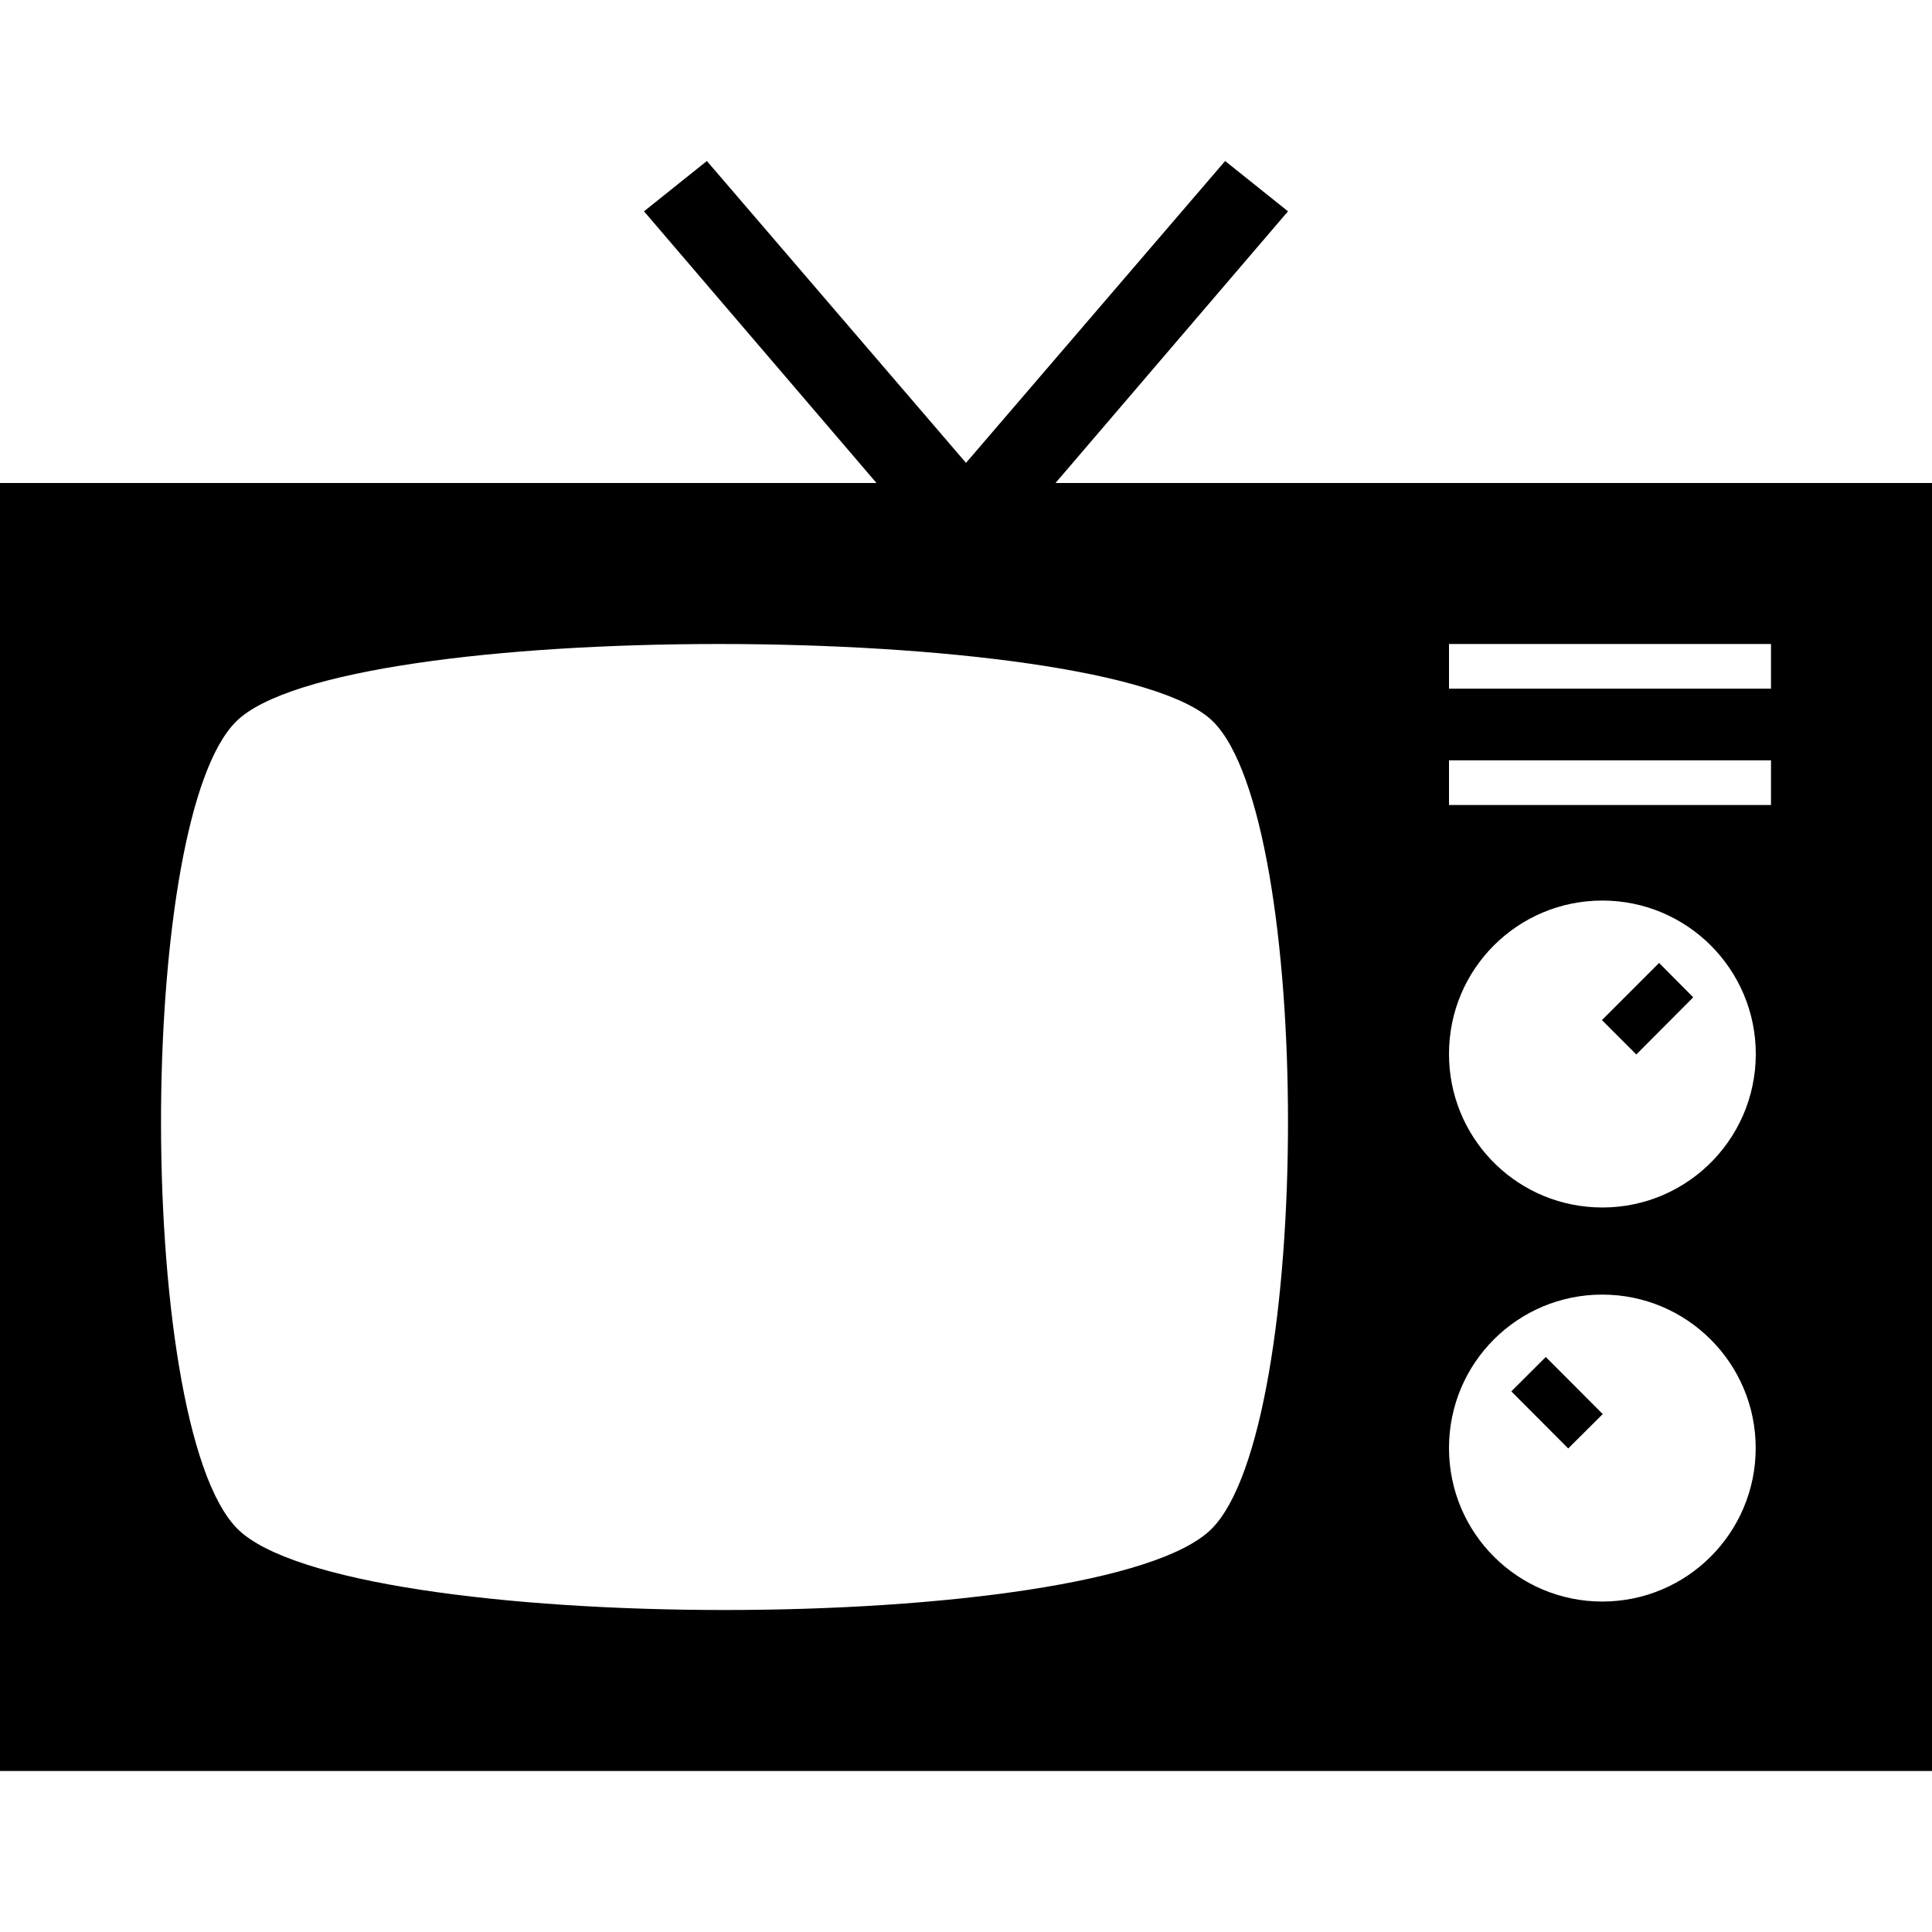
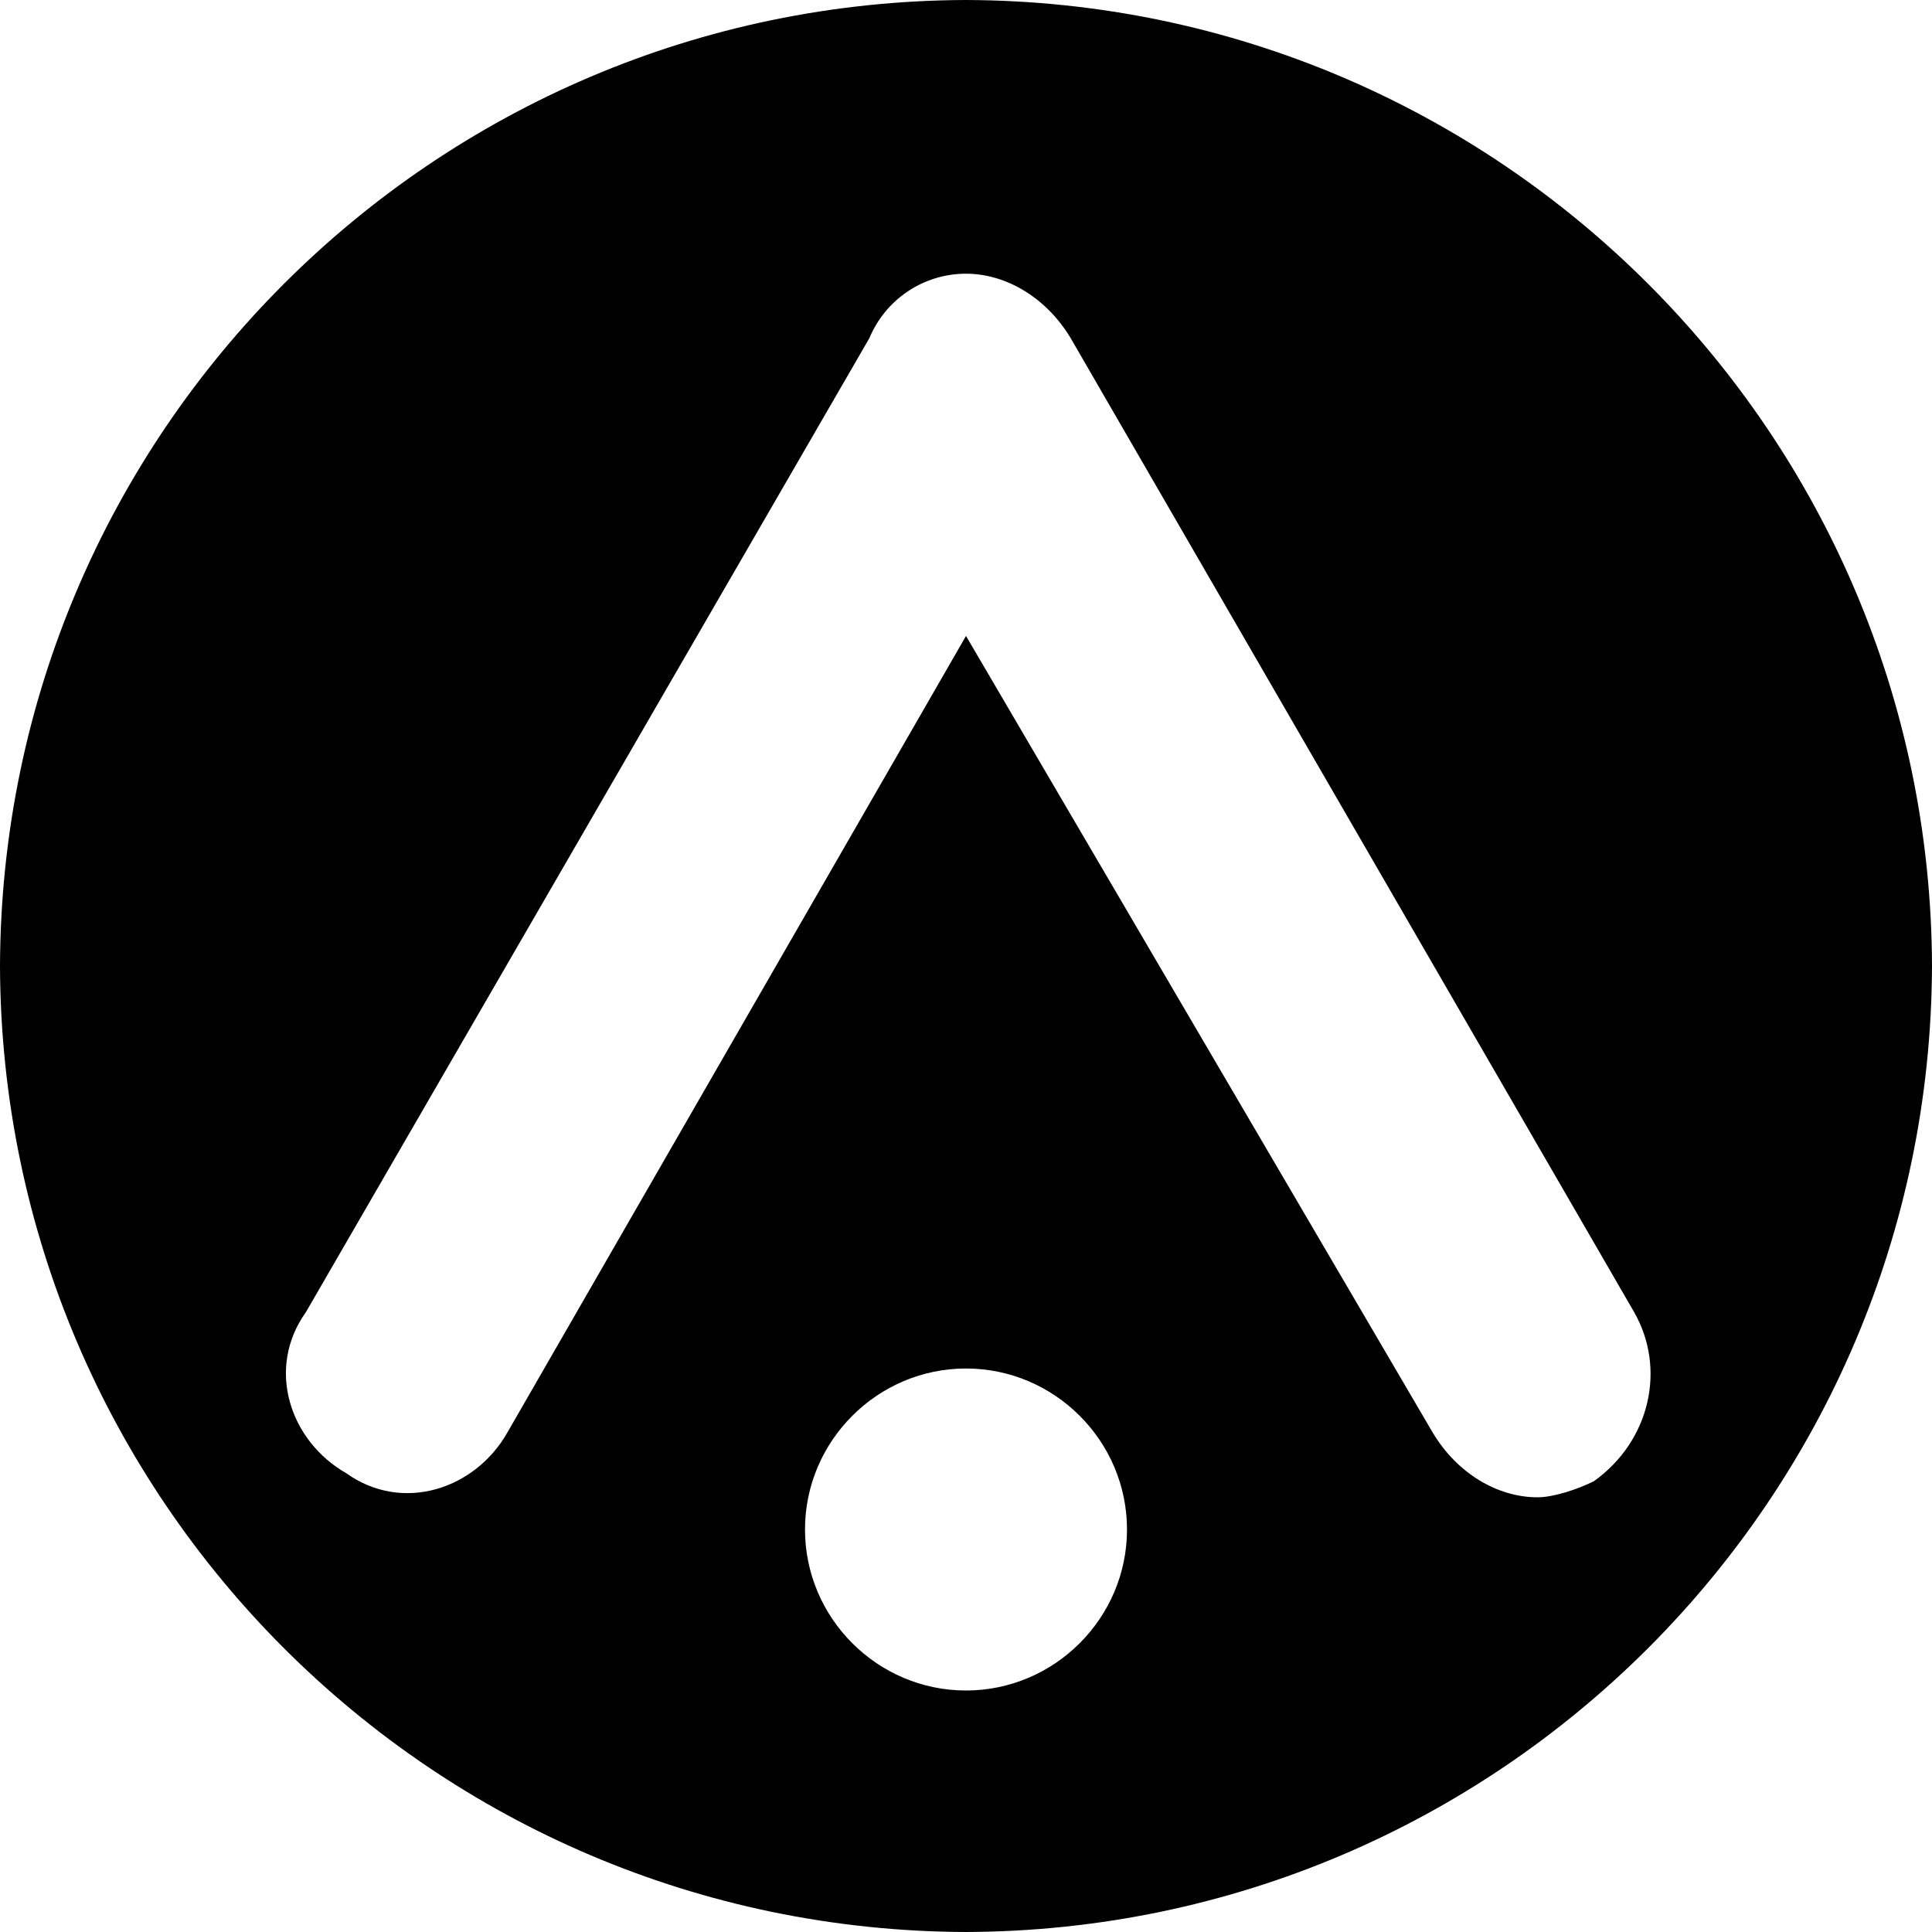
- <svg xmlns="http://www.w3.org/2000/svg" width="24" height="24" viewBox="0 0 24 24">
-   <path d="M20.327 13.099l-.427-.427.71-.71.424.427-.707.71zm-.417 4.467l-.708-.709-.428.427.707.709.429-.427zm4.09-11.566v16h-24v-16h10.888l-2.888-3.375.781-.625 3.219 3.75 3.219-3.75.781.625-2.888 3.375h10.888zm-21.049 12.993c.674.671 3.362 1.007 6.05 1.007 2.687 0 5.375-.336 6.049-1.007.633-.632.95-2.851.95-5.059 0-2.181-.31-4.351-.93-4.97-.637-.635-3.399-.964-6.141-.964-2.681 0-5.346.314-5.997.964-.603.601-.913 2.668-.931 4.786-.018 2.268.299 4.594.95 5.243zm15.049-5.9c0 1.021.796 1.851 1.802 1.904 1.097.059 2.009-.814 2.009-1.904 0-1.049-.85-1.906-1.907-1.906-1.048 0-1.904.847-1.904 1.906zm4-3.093v-.555h-4v.555h4zm-4 7.988c0 1.062.86 1.907 1.903 1.907 1.058 0 1.907-.858 1.907-1.907s-.85-1.906-1.907-1.906c-1.047 0-1.903.846-1.903 1.906zm4-9.988h-4v.555h4v-.555z" />
+ <svg xmlns="http://www.w3.org/2000/svg" viewBox="0 0 24 24">
+   <path d="M12 0A12.04 12.04 0 0 0 0 12a12.04 12.04 0 0 0 12 12 12.04 12.04 0 0 0 12-12A12.04 12.04 0 0 0 12 0zm0 21c-1.1 0-2-.9-2-2s.9-2 2-2 2 .9 2 2-.9 2-2 2zm7.8-2.6c-.2.1-.5.2-.7.2-.5 0-1-.3-1.3-.8L12 7.9l-5.7 9.9c-.4.7-1.3 1-2 .5-.7-.4-1-1.3-.5-2l7-12.1a1.3 1.3 0 0 1 1.2-.8c.5 0 1 .3 1.3.8l7 12.1c.4.7.2 1.6-.5 2.1z" />
</svg>
